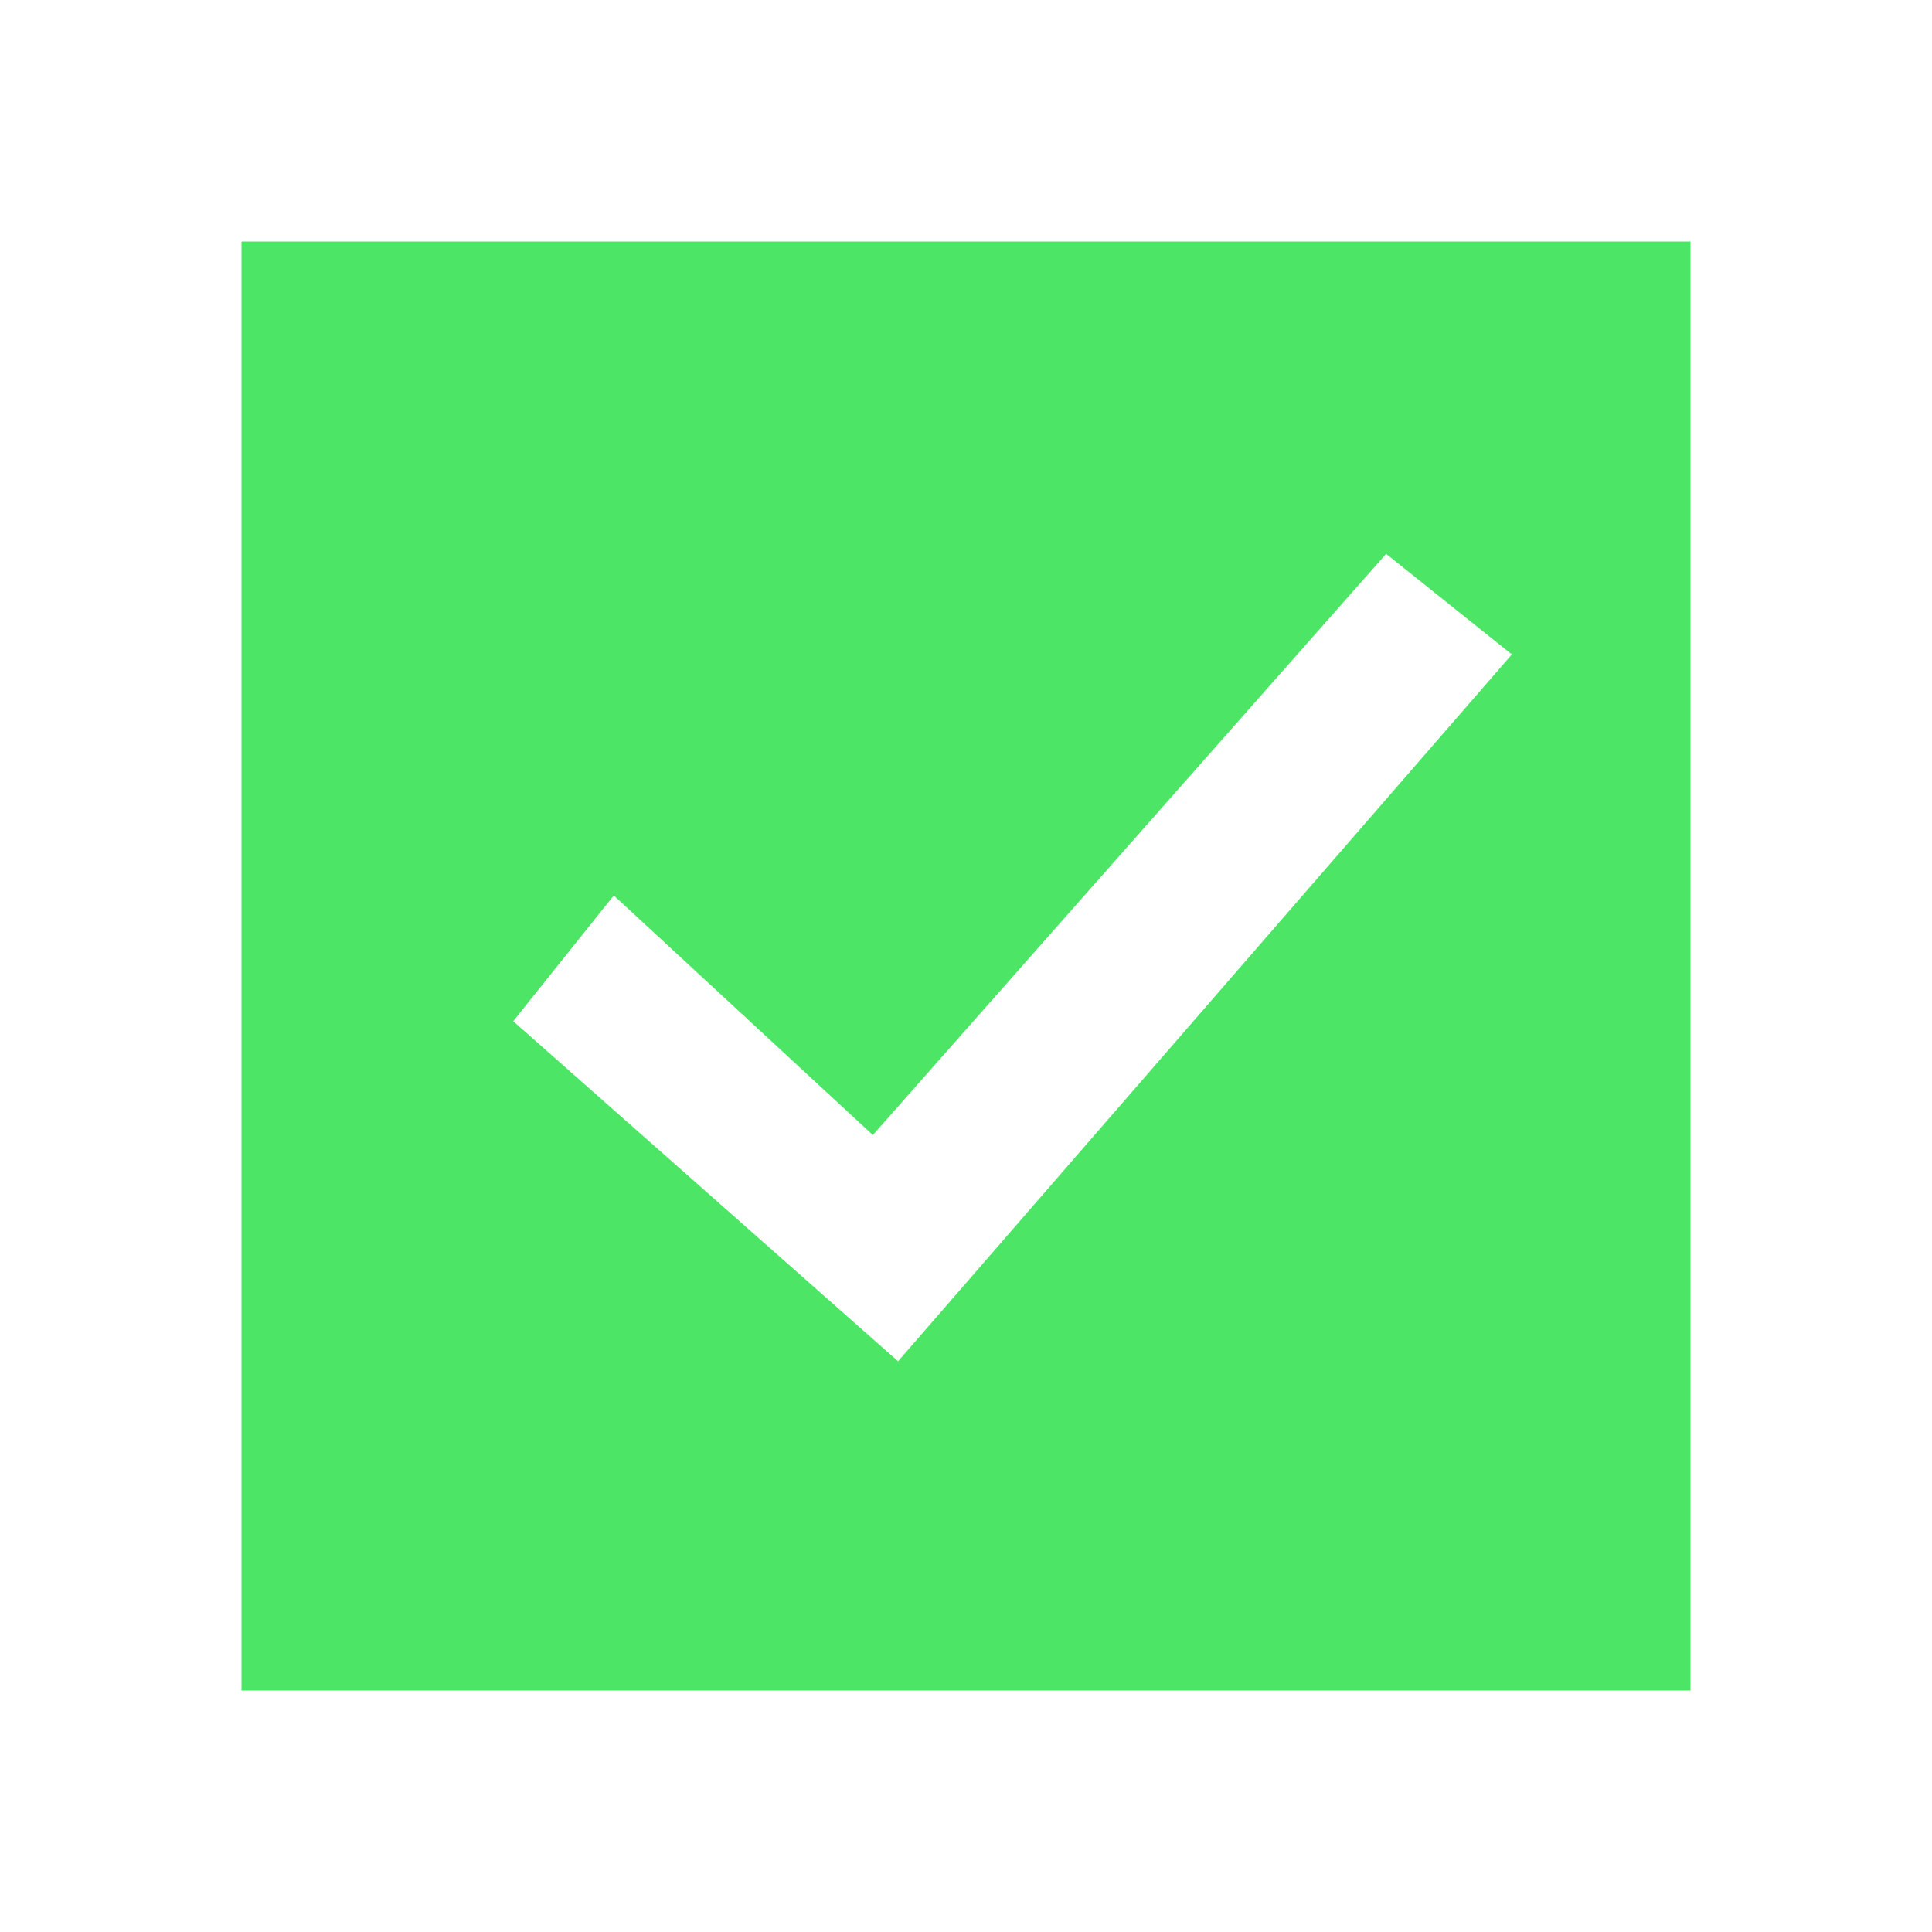
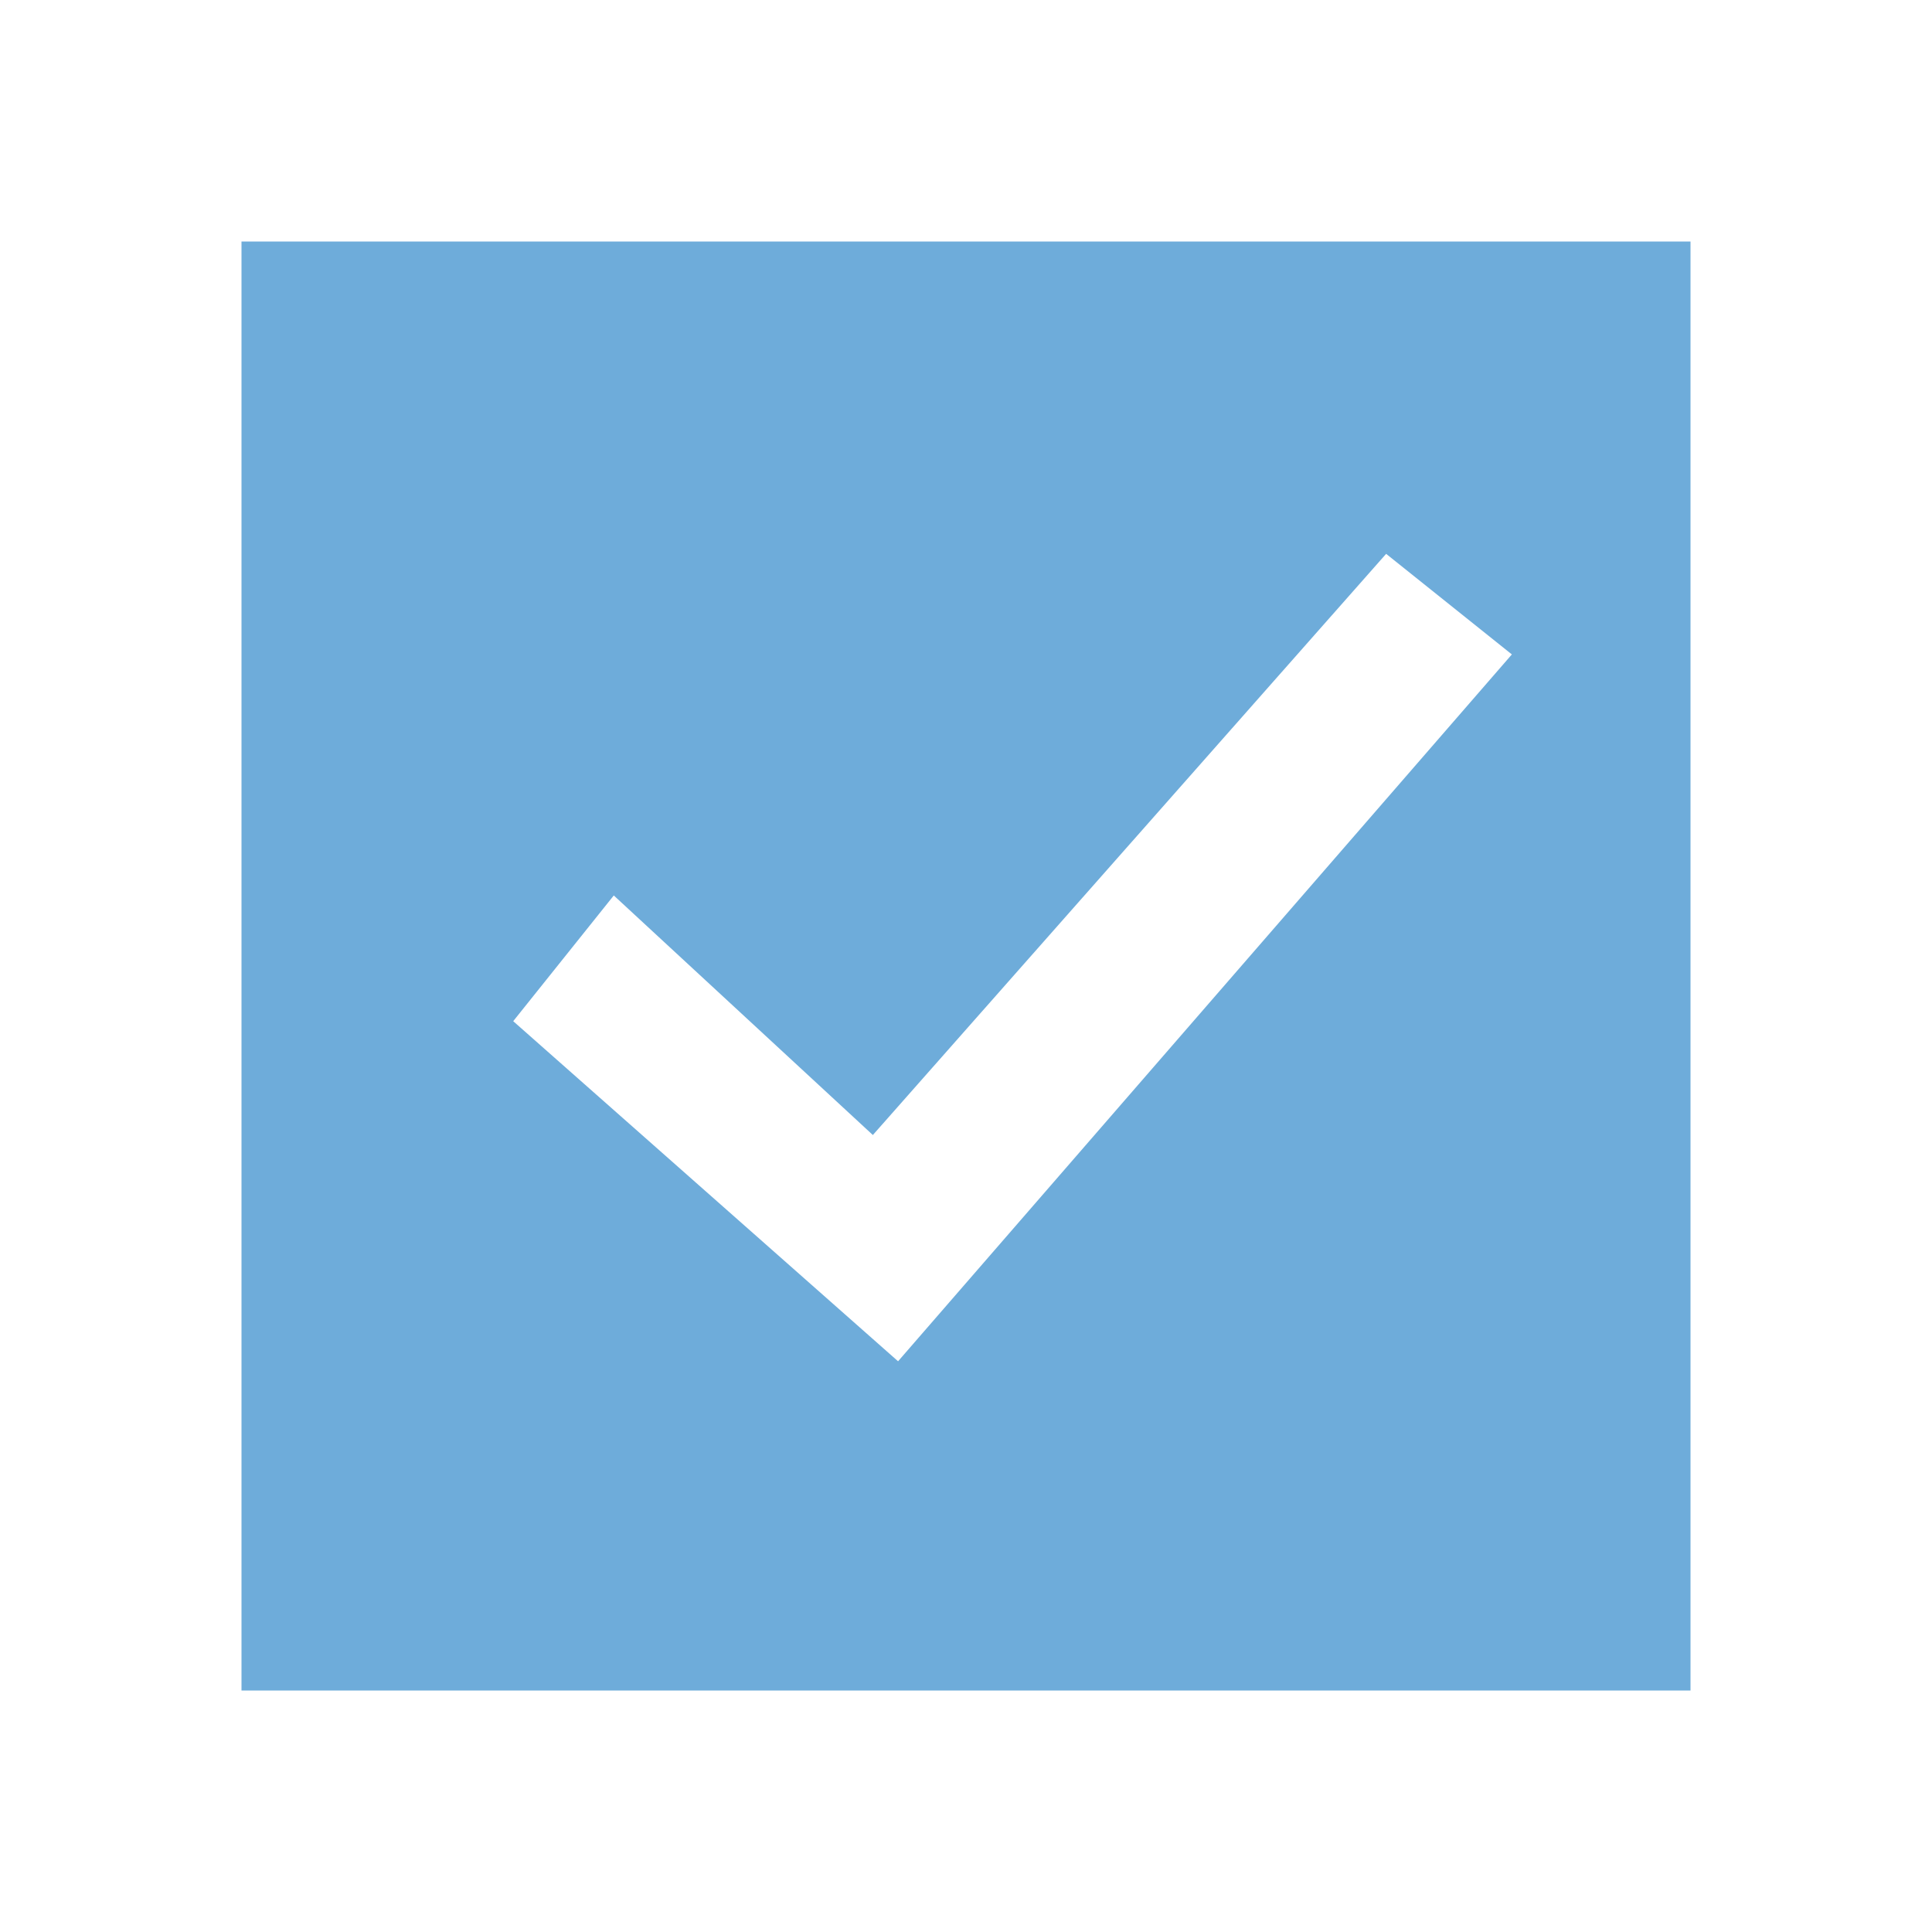
- <svg xmlns="http://www.w3.org/2000/svg" width="64px" height="64px" viewBox="0 0 512 512" version="1.1" fill="#000000">
+ <svg xmlns="http://www.w3.org/2000/svg" width="800px" height="800px" viewBox="0 0 512 512" version="1.1" fill="#000000">
  <g id="SVGRepo_bgCarrier" stroke-width="0" />
  <g id="SVGRepo_tracerCarrier" stroke-linecap="round" stroke-linejoin="round" />
  <g id="SVGRepo_iconCarrier">
    <g id="Page-1" stroke="none" stroke-width="1" fill="none" fill-rule="evenodd">
-       <g id="drop" fill="#4ce566" transform="translate(64, 64)">
+       <g id="drop" fill="#6eacda" transform="translate(64, 64)">
        <path d="M384,1.42108547e-14 L384,384 L1.42108547e-14,384 L1.42108547e-14,1.42108547e-14 L384,1.42108547e-14 Z M303.341,82.773 L167.317,236.793 L98.66,173.308 L72.007,206.625 L173.998,296.752 L336.659,109.427 L303.341,82.773 Z" id="Combined-Shape"> </path>
      </g>
    </g>
  </g>
</svg>
